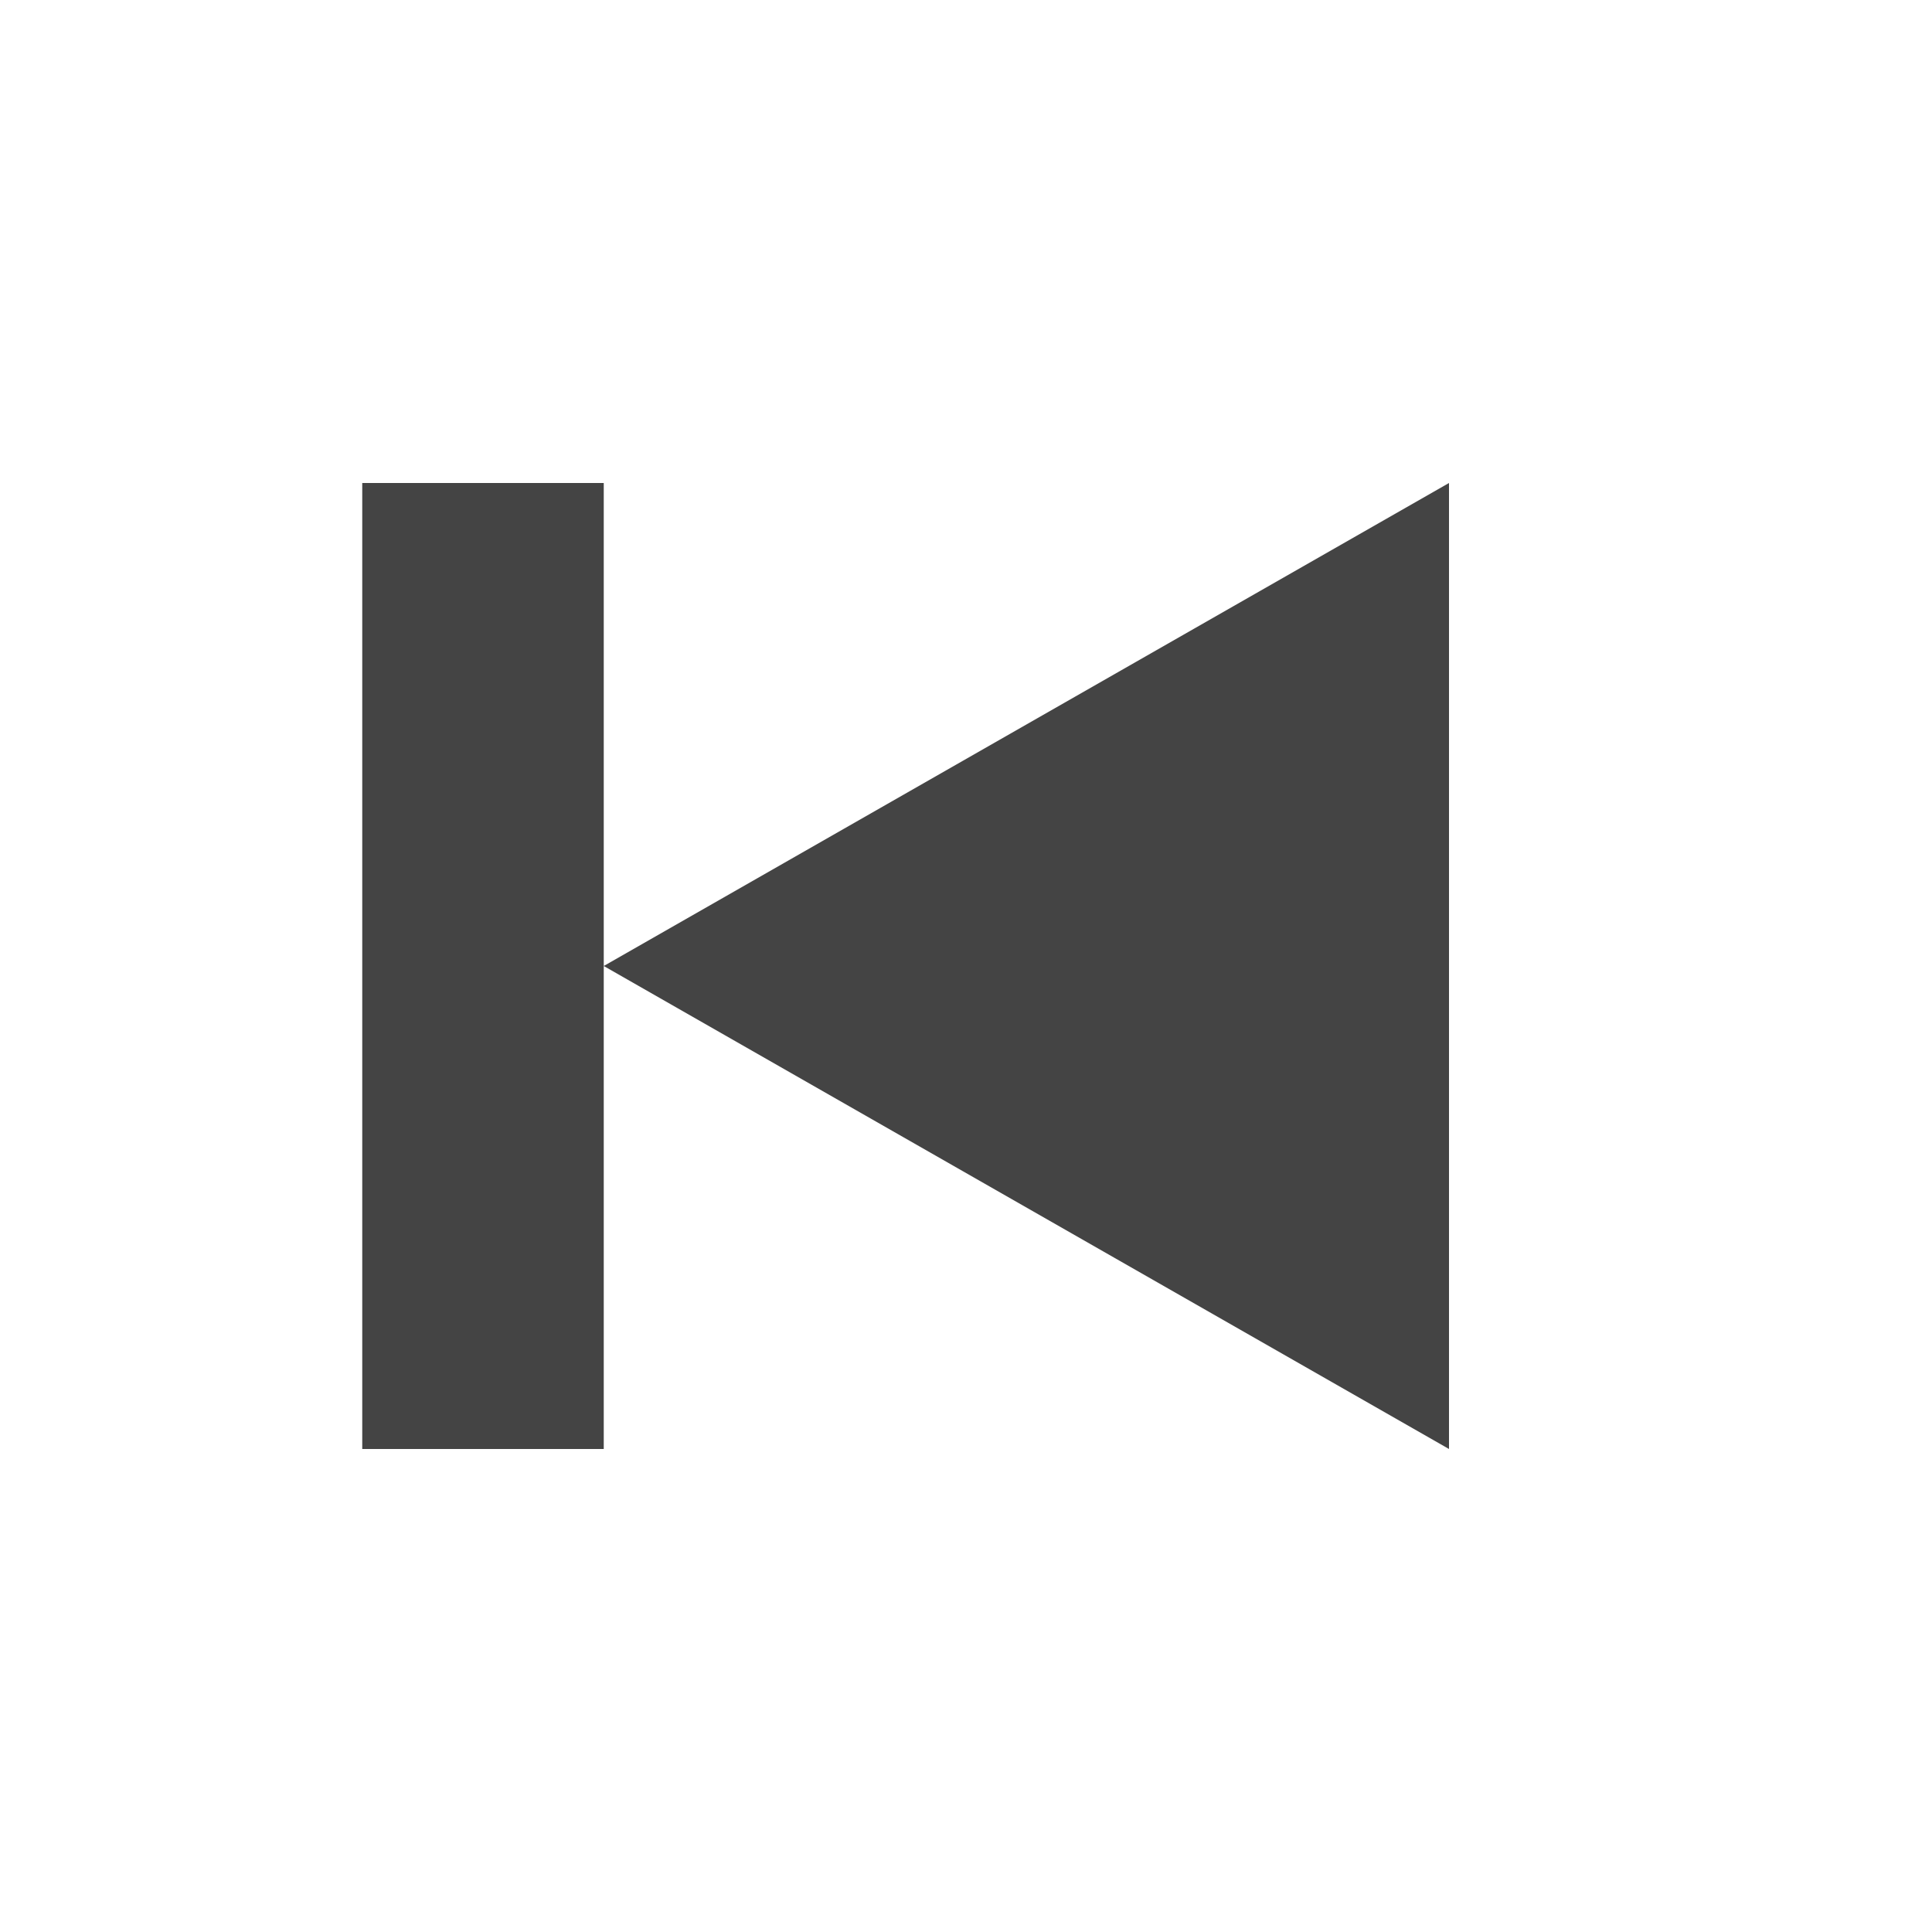
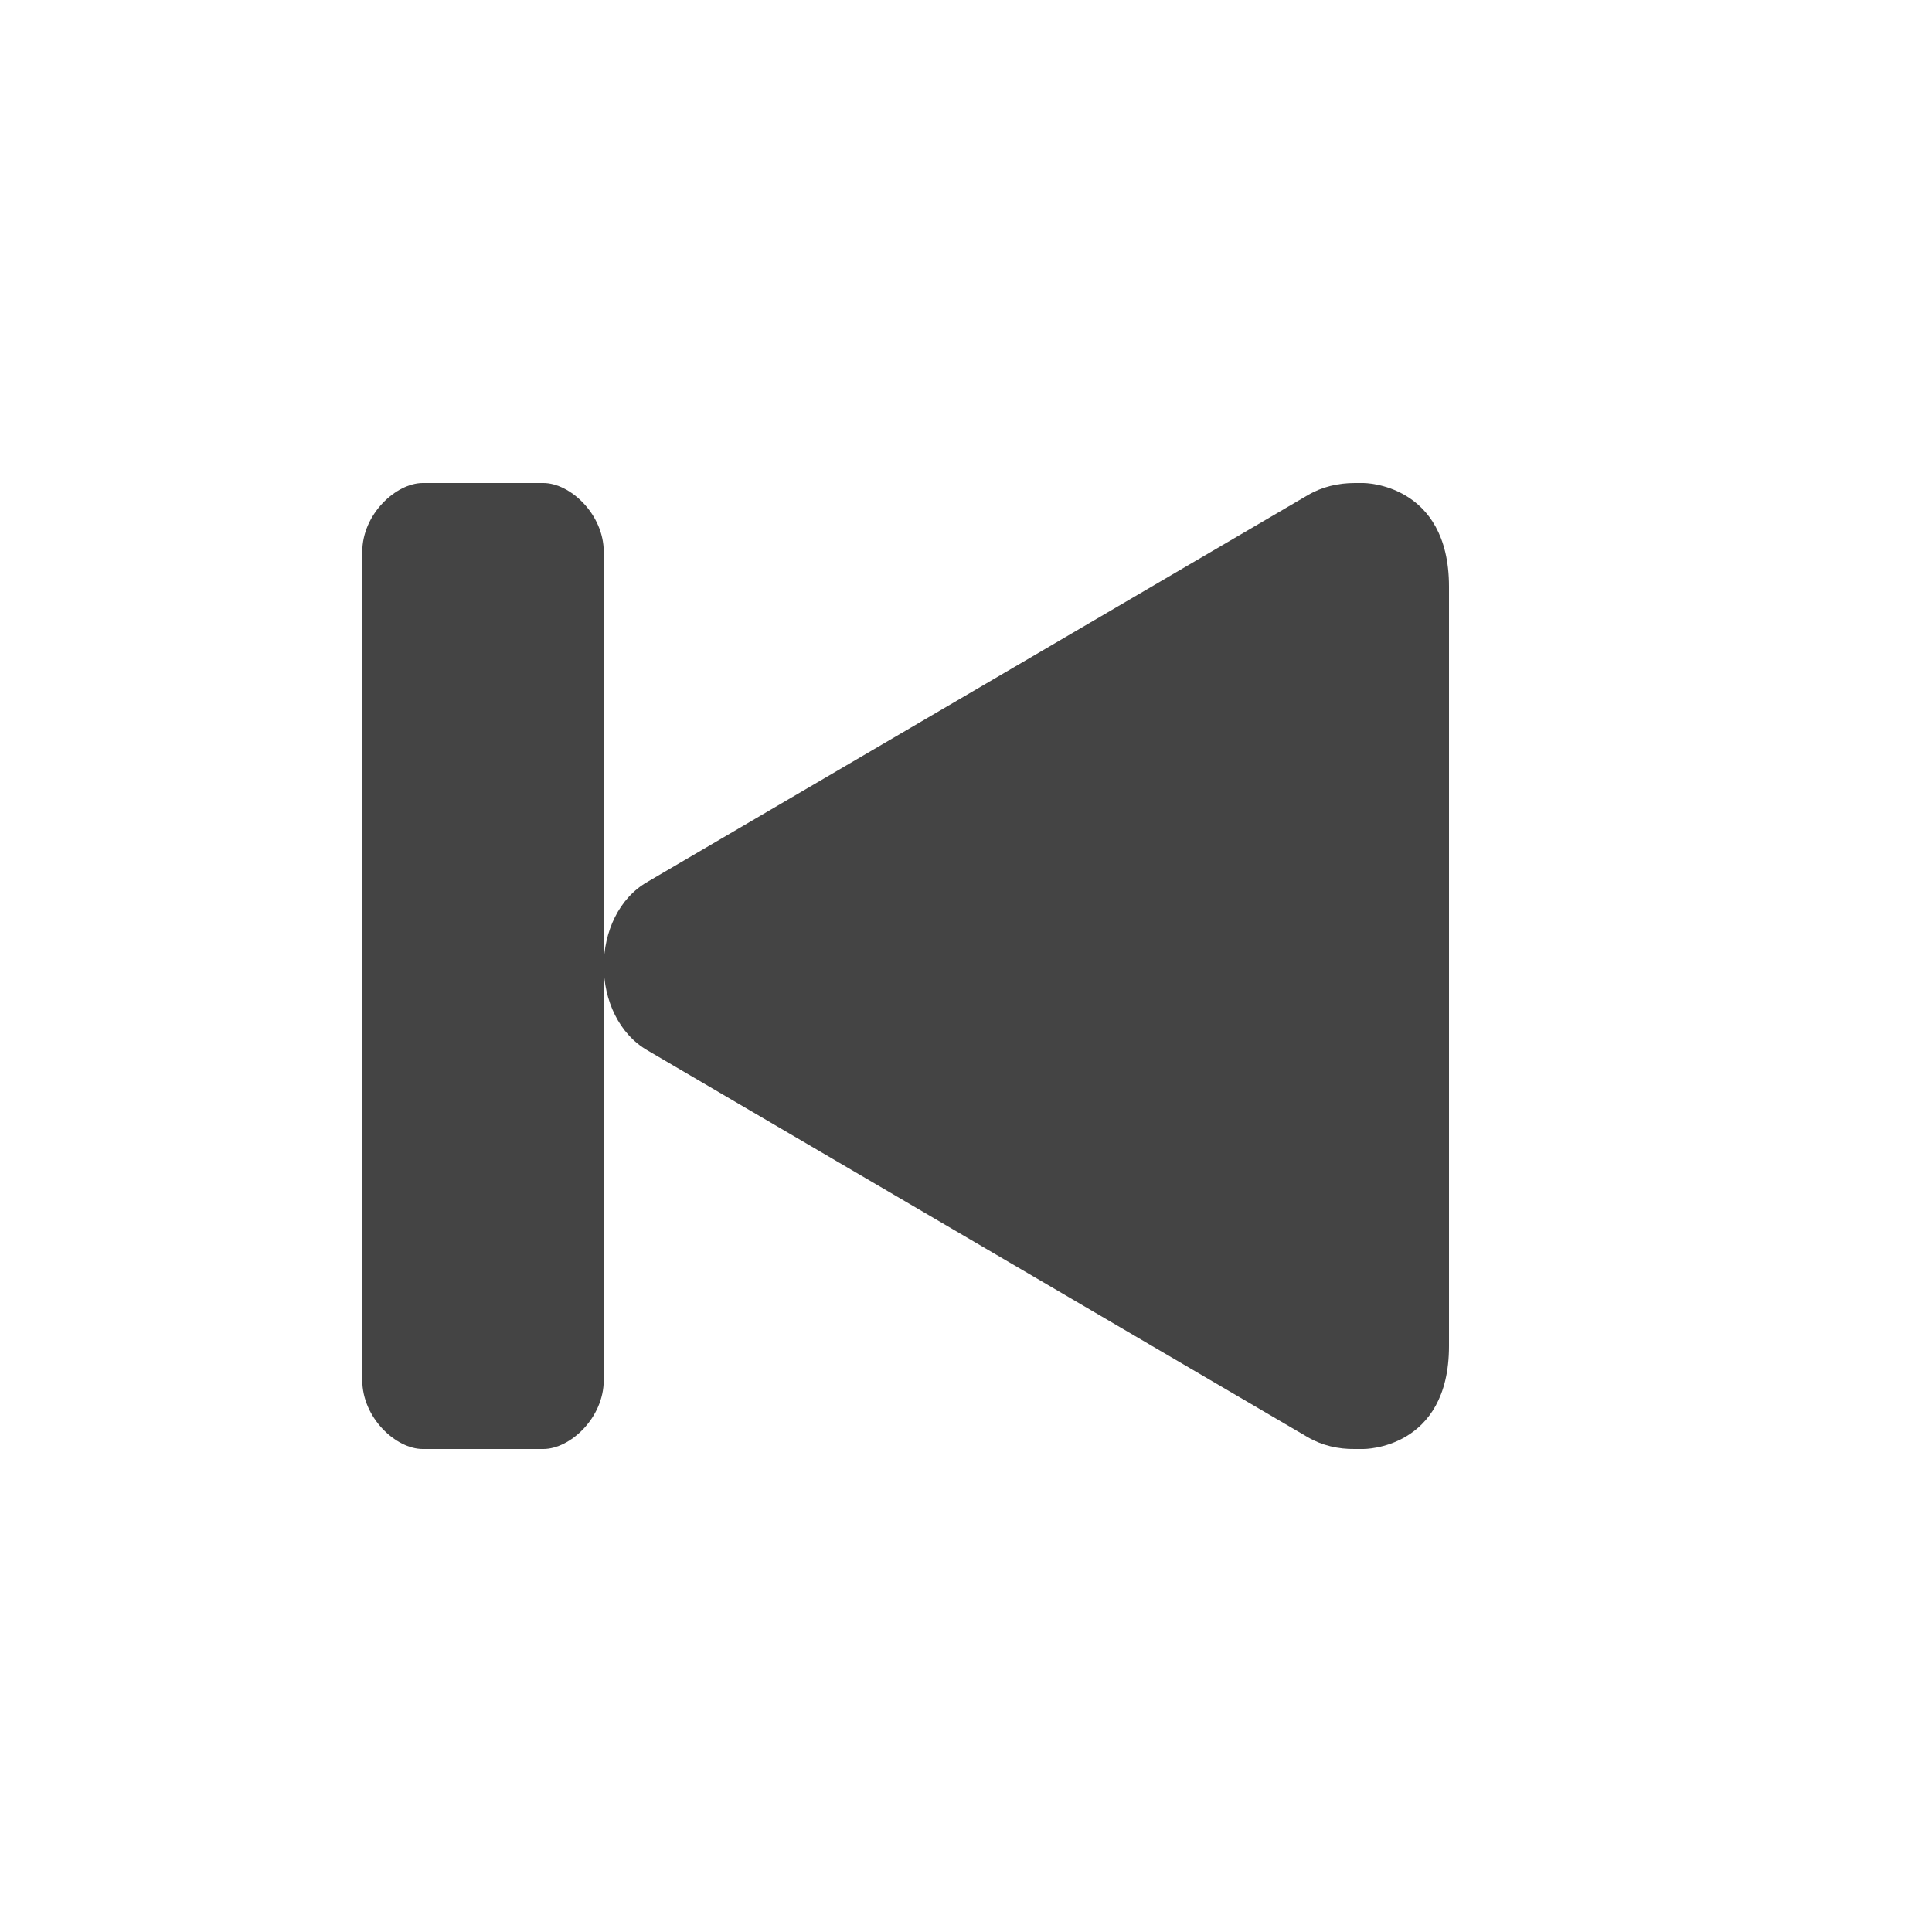
- <svg xmlns="http://www.w3.org/2000/svg" width="16" height="16" viewBox="0 0 16 16">
-   <defs>
+ <svg xmlns="http://www.w3.org/2000/svg" width="16" height="16" viewBox="0 0 16 16" version="1.1" id="svg7" xml:space="preserve">
+   <defs id="defs3">
    <style id="current-color-scheme" type="text/css">
   .ColorScheme-Text { color:#444444; } .ColorScheme-Highlight { color:#4285f4; }
  </style>
+     <style id="current-color-scheme-5" type="text/css">
+    .ColorScheme-Text { color:#444444; } .ColorScheme-Highlight { color:#4285f4; }
+   </style>
  </defs>
-   <path style="fill:currentColor" class="ColorScheme-Text" d="M 3,4 3,12 5,12 5,8 5,4 3,4 Z m 2,4 7,4 0,-8 -7,4 z" />
+   <g id="g293">
+     <path style="fill:#444444;fill-opacity:1;stroke-width:0.565" d="m 12,4.858 v 6.289 c 0,0.858 -0.708,0.853 -0.708,0.853 h -0.072 c -0.137,0.002 -0.272,-0.029 -0.39,-0.098 L 5.366,8.701 C 5.124,8.563 5,8.281 5,8 5,7.719 5.124,7.437 5.366,7.301 l 5.464,-3.2 C 10.948,4.031 11.083,4 11.22,4 h 0.072 c 0,0 0.708,0 0.708,0.858 z" id="path2-3" />
+     <path d="M 3.5,4 4.5,4 c 0.22,-1.019e-4 0.5,0.257 0.5,0.571 L 5,11.429 c -6.5e-6,0.315 -0.28,0.571 -0.5,0.571 h -1 C 3.28,12 3,11.743 3,11.429 V 4.571 C 3,4.257 3.28,4.001 3.5,4 Z" id="path4-6" style="fill:#444444;fill-opacity:1;stroke-width:0.478" />
+   </g>
</svg>
